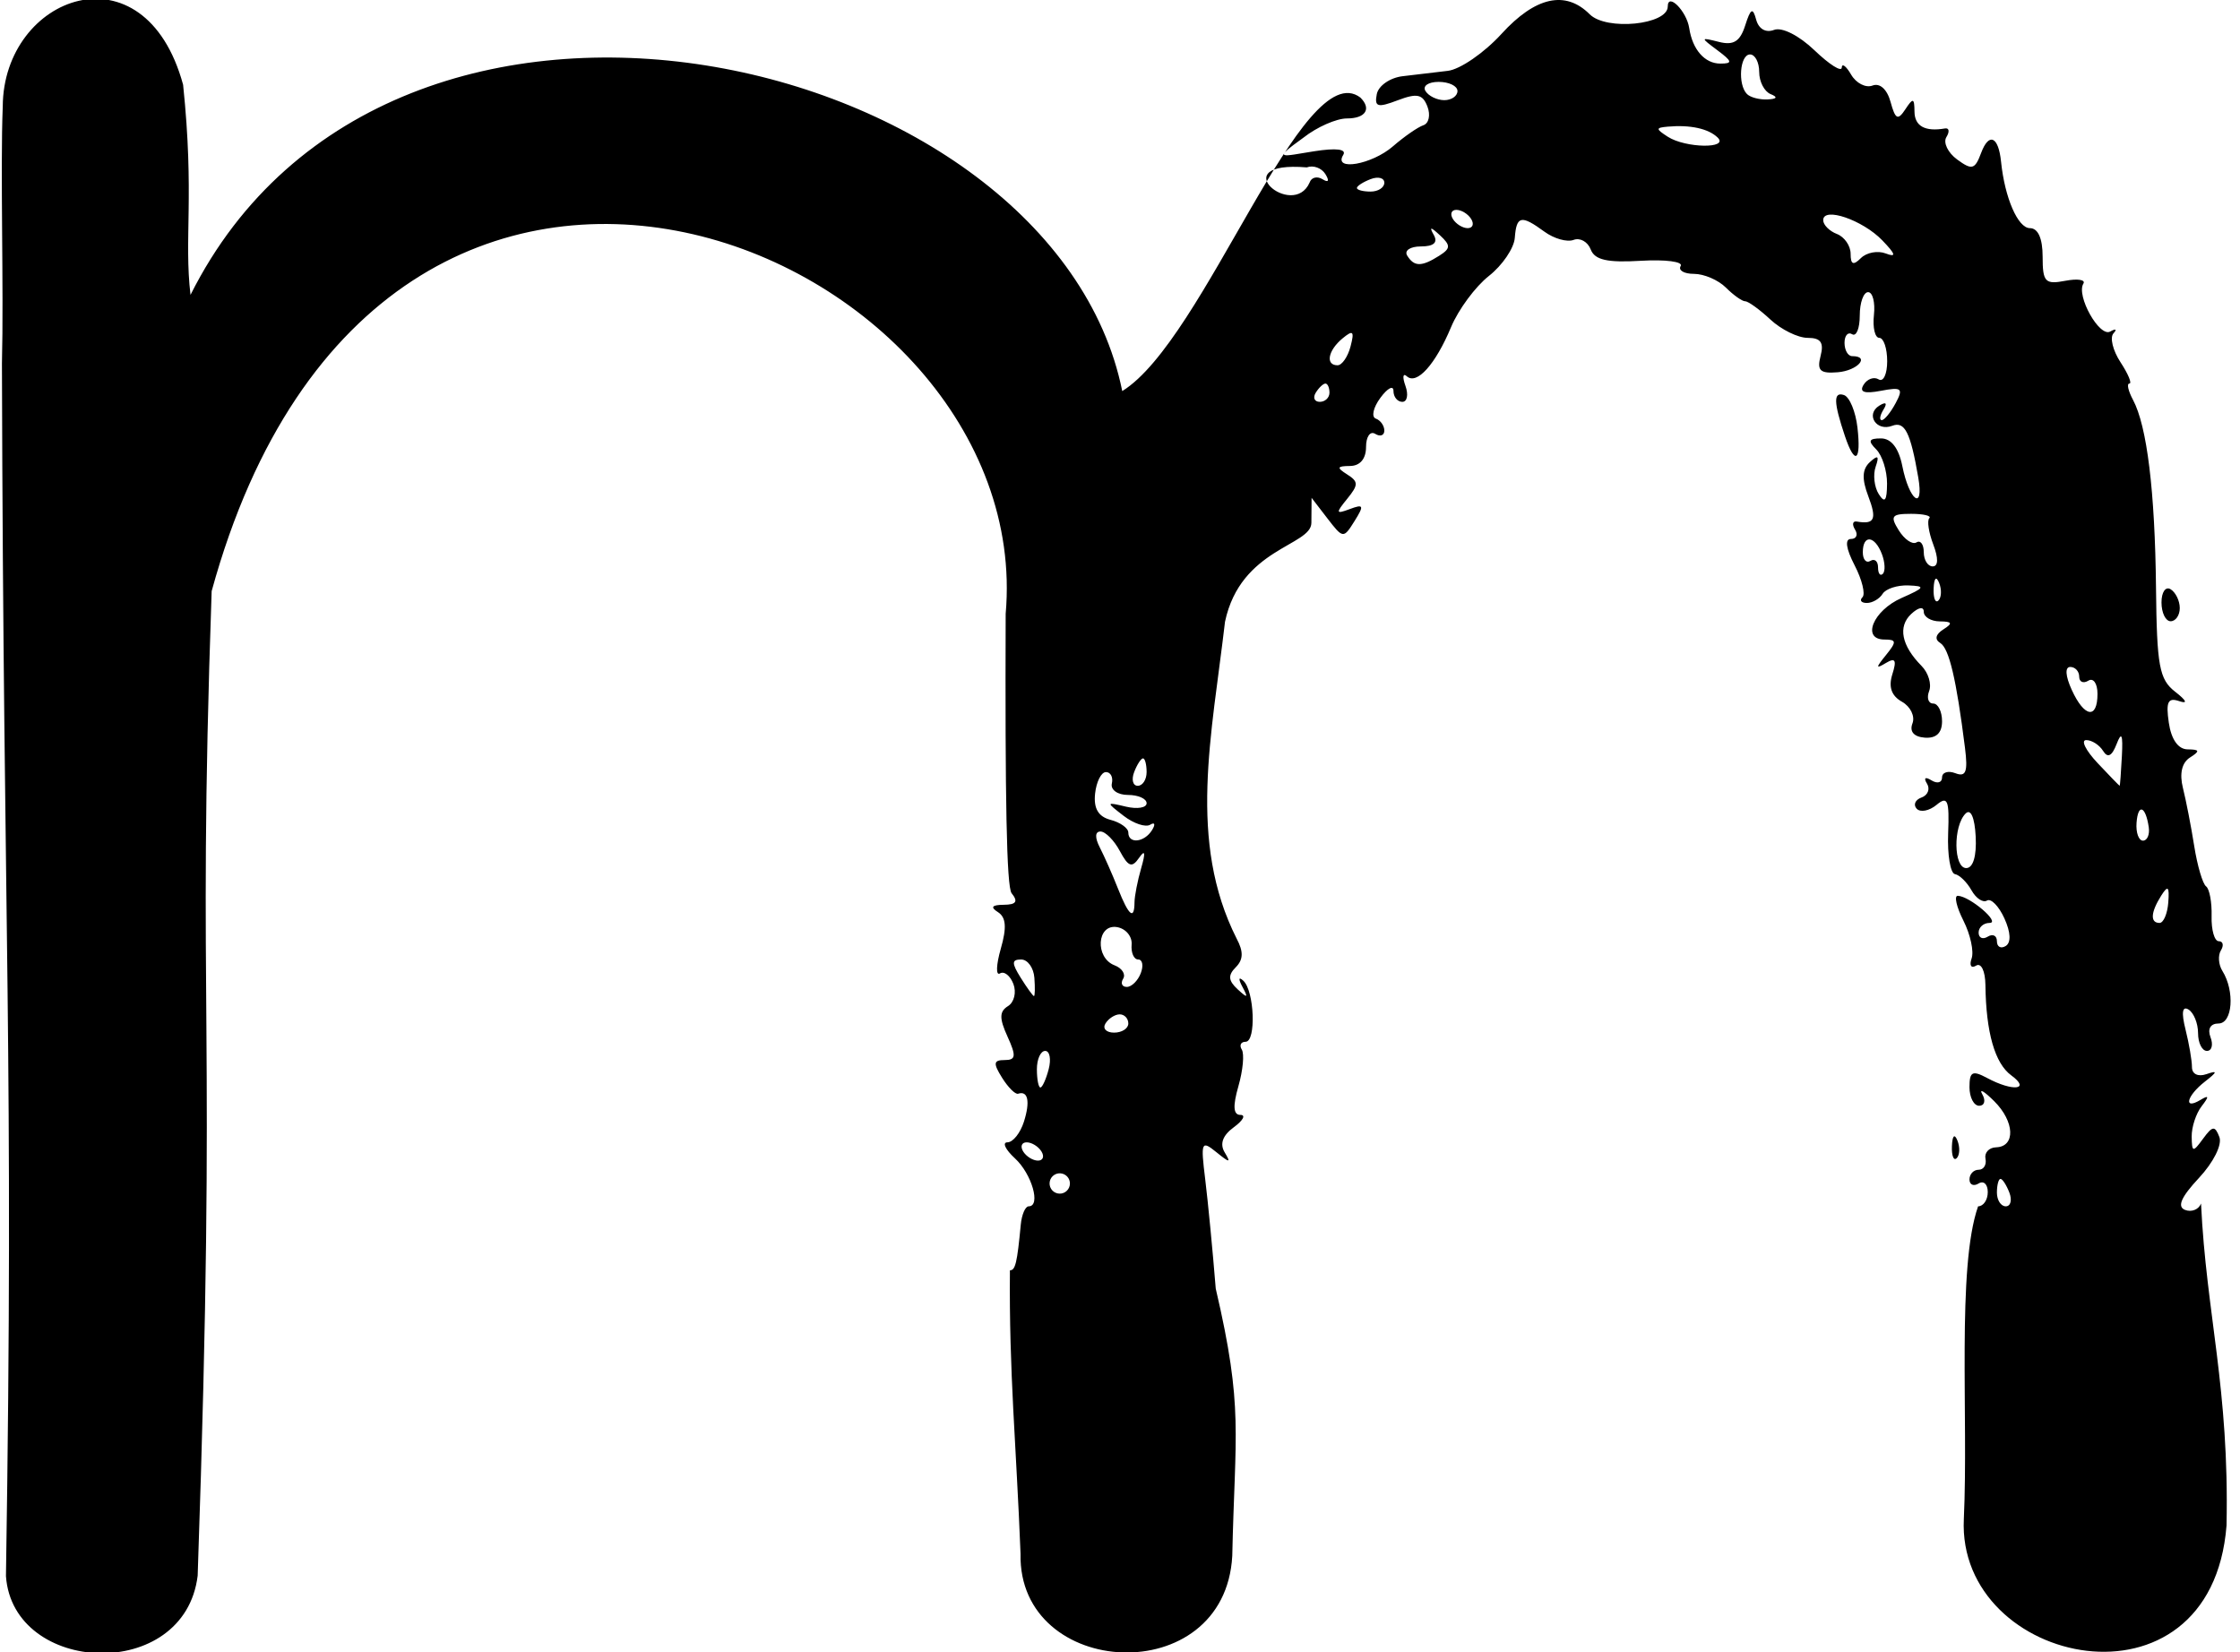
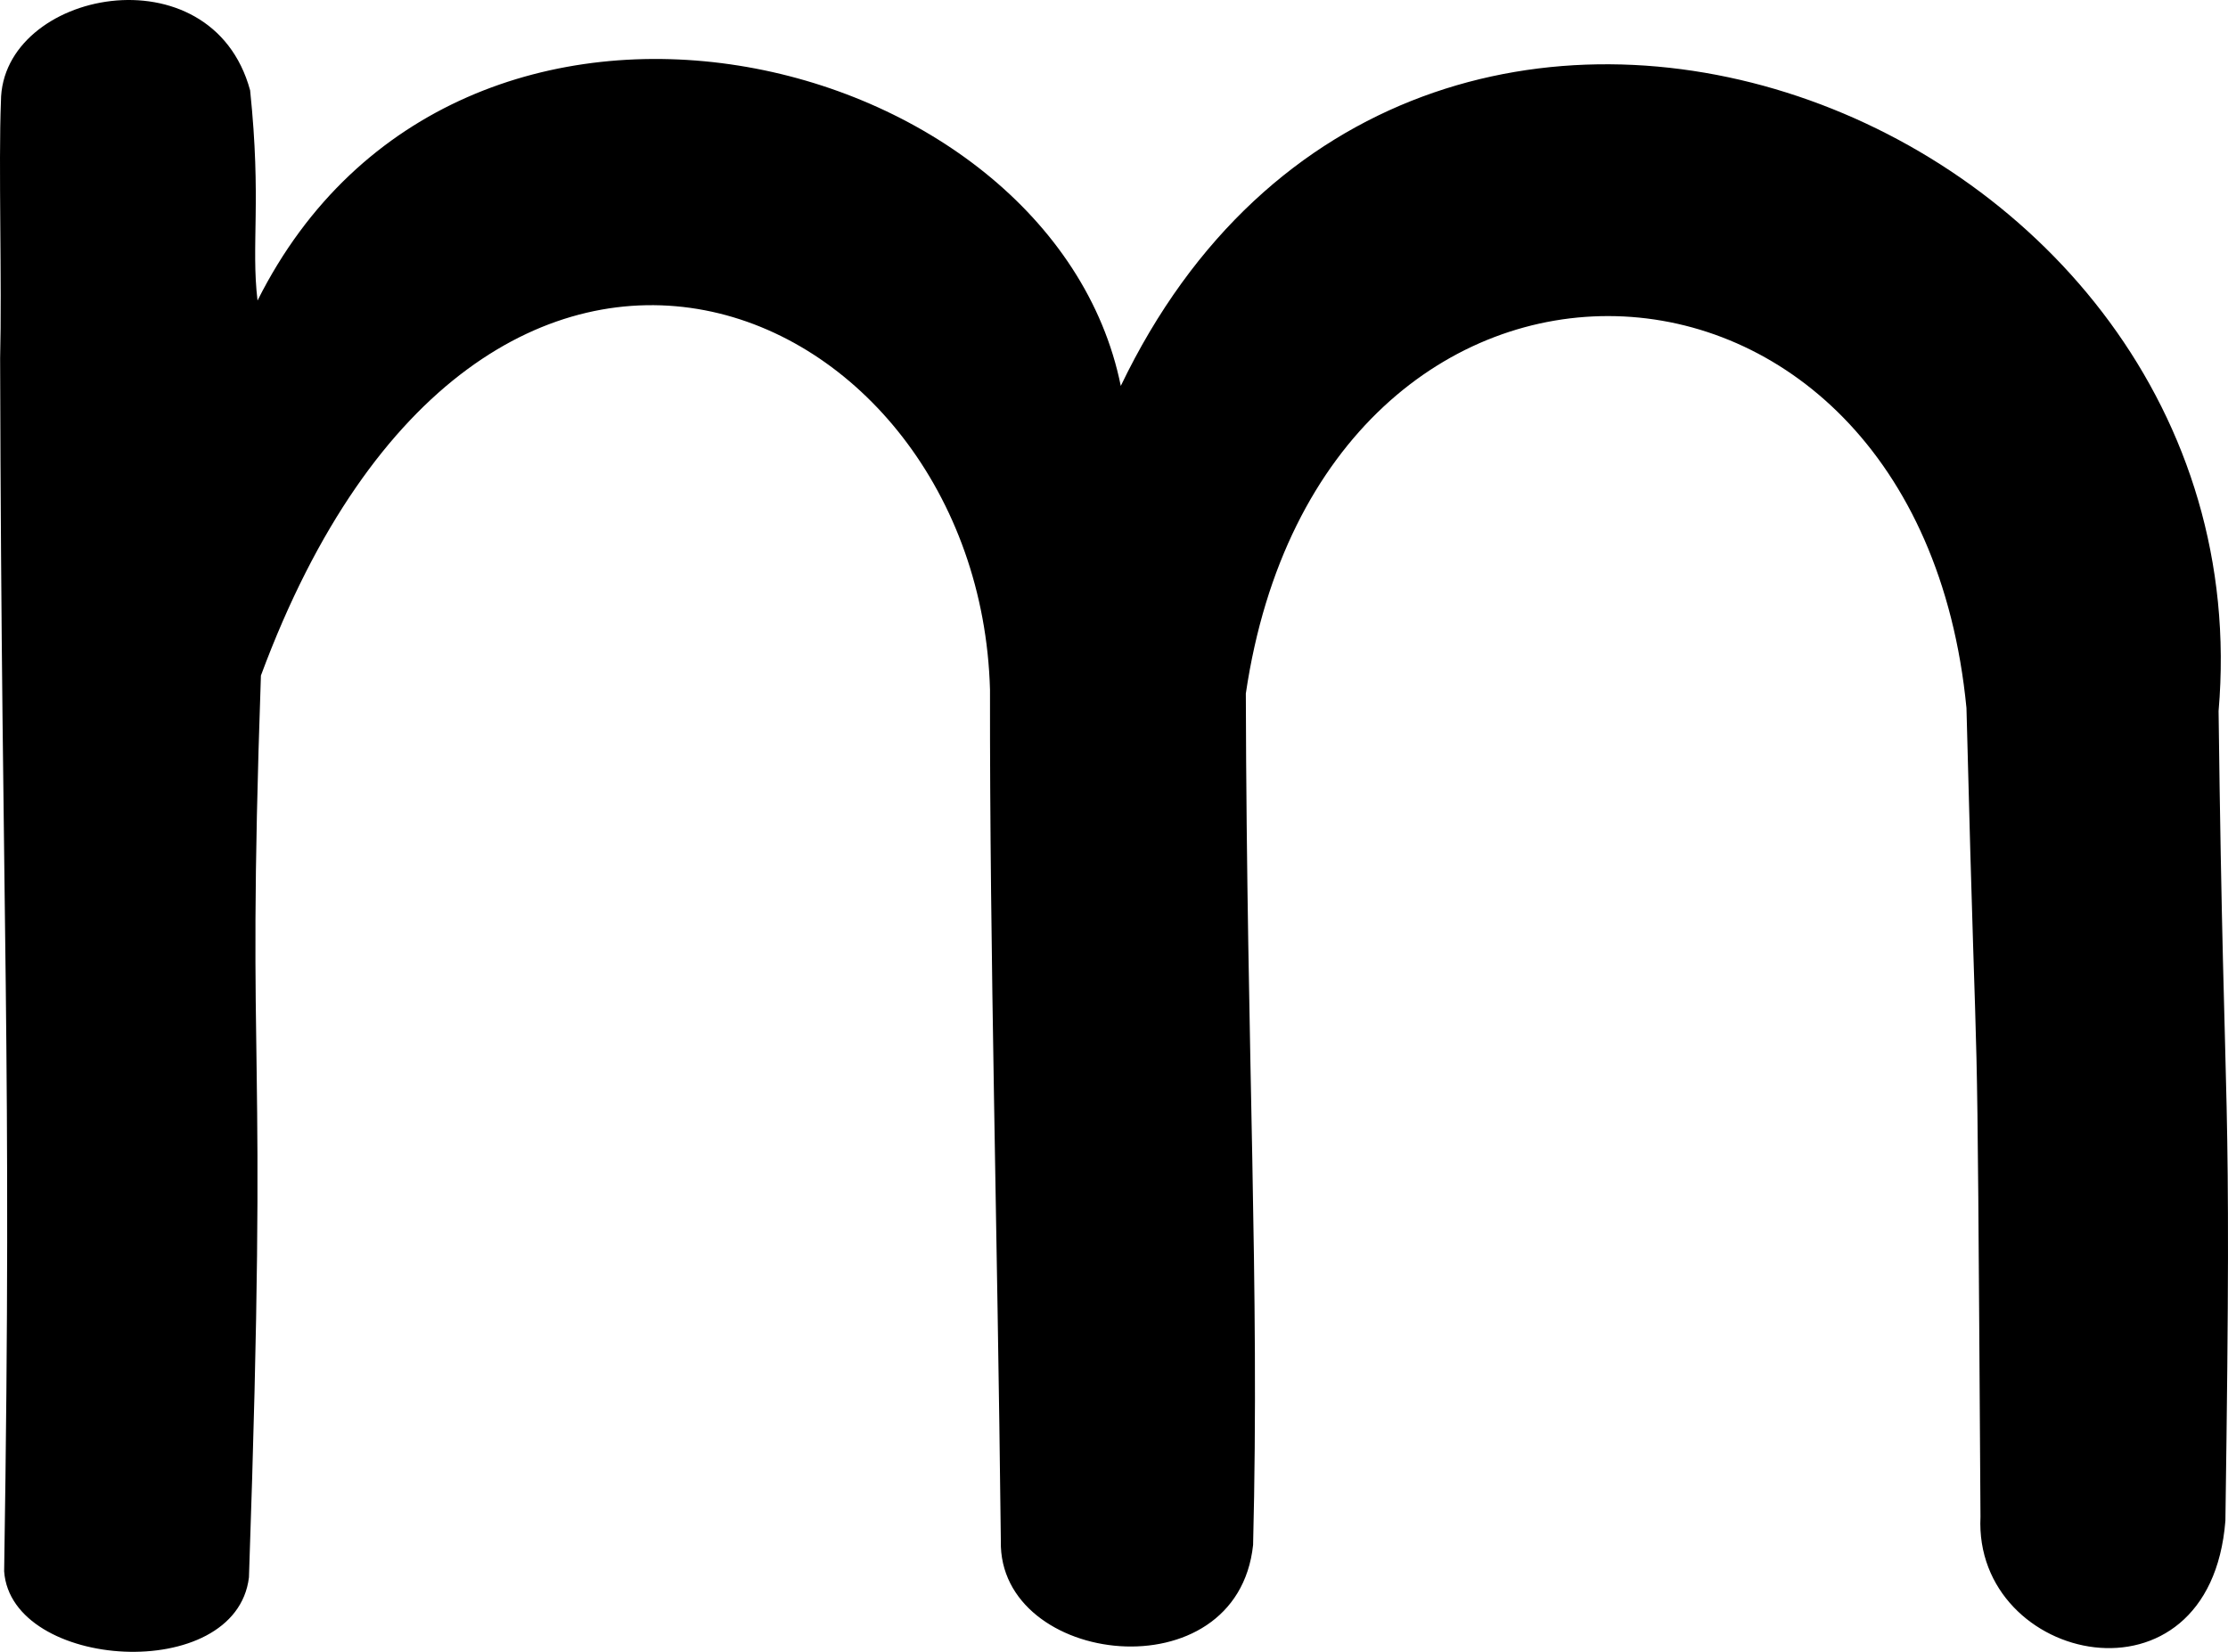
- <svg xmlns="http://www.w3.org/2000/svg" id="svg3626" version="1.1" width="1261.039" height="930" viewBox="0 0 1261.039 930">
+ <svg xmlns="http://www.w3.org/2000/svg" id="svg3626" version="1.1" width="1254.175" height="930" viewBox="0 0 1254.175 930">
  <defs id="defs3630" />
-   <path style="fill:#000000" d="m 574.532,874.91 c -2.387,-61.264 -6.539,-102.156 -5.983,-159.671 3.076,0 4.055,-4.121 6.114,-25.736 0.539,-5.662 2.543,-10.294 4.453,-10.294 7.003,0 1.76,-18.275 -7.753,-27.023 -5.387,-4.954 -7.281,-9.008 -4.207,-9.008 3.073,0 7.242,-5.212 9.264,-11.581 3.616,-11.394 2.332,-17.642 -3.244,-15.783 -1.56,0.52 -5.633,-3.534 -9.051,-9.008 -5.098,-8.164 -4.84,-9.953 1.438,-9.953 6.353,0 6.629,-2.25 1.623,-13.237 -4.676,-10.262 -4.612,-14.114 0.285,-17.14 3.474,-2.147 4.836,-7.758 3.028,-12.47 -1.808,-4.712 -5.212,-7.377 -7.564,-5.923 -2.352,1.454 -2.139,-4.811 0.474,-13.921 3.429,-11.955 2.979,-17.69 -1.618,-20.609 -4.399,-2.794 -3.389,-4.069 3.27,-4.124 7.049,-0.058 8.241,-1.807 4.437,-6.513 -2.86,-3.539 -3.694,-54.068 -3.342,-157.317 17.995,-205.074 -350.788,-363.317 -447.001,-12.765 -8.477,244.389 3.255,232.139 -7.874,554.321 C 103.95,947.549 7.282,943.065 3.353,887.438 7.963,593.892 1.912,528.147 1.089,204.647 2.166,162.312 0.119,95.464 1.55,59.97 1.828,-2.505 81.314,-32.108 103.084,47.714 109.57,110.076 103.514,134.399 107.25,166.035 220.22,-59.428 593.044,28.903 631.786,220.191 678.356,191.442 733.306,30.15 765.867,54.947 c 6.371,6.371 2.892,11.742 -7.606,11.742 -5.923,0 -16.925,4.858 -24.449,10.795 -17.892,12.877 -12.528,10.613 5.94,7.698 12.554,-1.981 18.469,-1.235 16.425,2.073 -5.709,9.237 16.099,5.454 27.984,-4.854 6.357,-5.513 14.077,-10.864 17.155,-11.89 3.078,-1.026 4.105,-5.754 2.281,-10.507 -2.686,-7 -5.867,-7.671 -16.748,-3.534 -11.329,4.307 -13.171,3.764 -11.765,-3.471 0.917,-4.718 7.458,-9.259 14.536,-10.091 7.077,-0.832 18.539,-2.191 25.47,-3.02 6.931,-0.829 20.519,-10.194 30.195,-20.81 19.069,-20.92 36.012,-24.687 49.658,-11.041 9.388,9.388 43.946,5.946 43.946,-4.377 0,-8.114 10.635,2.599 12.083,12.171 1.829,12.093 8.74,19.975 17.515,19.975 7.038,0 6.781,-1.211 -1.59,-7.465 -9.749,-7.283 -9.727,-7.398 0.881,-4.732 8.151,2.048 11.831,-0.27 14.7,-9.264 3.088,-9.677 4.282,-10.31 6.179,-3.274 1.413,5.244 5.423,7.543 10.056,5.765 4.464,-1.713 14.072,3.142 22.84,11.543 8.324,7.975 15.205,12.329 15.291,9.676 0.086,-2.653 2.463,-0.866 5.283,3.97 2.82,4.837 8.236,7.601 12.035,6.143 4.142,-1.589 8.21,2.103 10.158,9.221 2.702,9.872 4.104,10.571 8.319,4.152 4.339,-6.61 5.08,-6.425 5.147,1.287 0.072,8.201 5.944,11.443 17.19,9.49 2.334,-0.405 2.681,1.791 0.771,4.88 -1.909,3.089 0.814,8.758 6.051,12.597 8.354,6.123 10.011,5.673 13.494,-3.663 4.377,-11.732 9.77,-9.405 11.221,4.843 2.075,20.378 9.49,37.48 16.25,37.48 4.587,0 7.163,5.769 7.163,16.042 0,14.283 1.393,15.775 12.712,13.612 6.992,-1.337 11.595,-0.622 10.229,1.588 -4.186,6.773 9.077,30.414 15.129,26.965 3.125,-1.781 3.936,-1.314 1.803,1.037 -2.133,2.351 -0.343,9.671 3.979,16.267 4.322,6.596 6.564,11.992 4.984,11.992 -1.58,0 -0.662,4.132 2.04,9.181 7.886,14.735 12.38,51.445 12.949,105.765 0.462,44.13 1.846,51.628 10.817,58.599 6.38,4.957 7.235,6.955 2.249,5.261 -6.35,-2.159 -7.579,0.398 -5.85,12.176 1.385,9.435 5.28,14.937 10.611,14.987 6.823,0.065 7.068,0.937 1.293,4.595 -4.566,2.892 -5.988,9.069 -3.953,17.176 1.748,6.963 4.609,21.688 6.359,32.723 1.75,11.035 4.75,21.221 6.667,22.637 1.917,1.415 3.315,8.943 3.106,16.728 -0.209,7.785 1.602,14.155 4.024,14.155 2.422,0 2.972,2.316 1.222,5.147 -1.75,2.831 -1.376,8.043 0.831,11.581 7.087,11.365 5.746,29.597 -2.176,29.597 -4.531,0 -6.309,3.042 -4.514,7.721 1.63,4.246 0.719,7.721 -2.023,7.721 -2.742,0 -4.986,-4.496 -4.986,-9.991 0,-5.495 -2.409,-11.48 -5.354,-13.299 -3.523,-2.177 -4.11,1.647 -1.716,11.185 2.001,7.972 3.638,17.531 3.638,21.242 0,3.906 3.432,5.565 8.15,3.94 6.423,-2.213 6.241,-1.321 -0.858,4.206 -10.275,8.001 -12.314,16.194 -2.574,10.342 4.906,-2.947 5.072,-2.102 0.702,3.557 -3.153,4.082 -5.662,11.782 -5.576,17.111 0.144,8.867 0.687,8.964 6.411,1.135 5.346,-7.311 6.678,-7.449 9.174,-0.944 1.657,4.318 -3.319,14.287 -11.506,23.052 -10.067,10.777 -12.421,16.213 -7.791,17.989 3.65,1.4 7.688,-0.22 8.975,-3.599 2.944,62.281 15.977,103.832 14.353,181.323 -8.654,109.976 -151.94,79.271 -147.889,-3.697 2.651,-57.296 -4.082,-141.461 8.025,-176.05 2.998,0 5.451,-3.611 5.451,-8.025 0,-4.414 -2.316,-6.593 -5.147,-4.843 -2.831,1.75 -5.147,0.728 -5.147,-2.27 0,-2.998 2.316,-5.451 5.147,-5.451 2.831,0 4.568,-2.79 3.86,-6.2 -0.708,-3.41 1.967,-6.305 5.943,-6.434 11.086,-0.359 10.526,-14.483 -1.03,-25.97 -5.696,-5.662 -8.705,-7.399 -6.688,-3.86 2.017,3.539 1.215,6.434 -1.783,6.434 -2.998,0 -5.451,-4.714 -5.451,-10.476 0,-8.762 1.629,-9.604 9.956,-5.147 14.48,7.75 24.684,6.637 13.582,-1.481 -9.259,-6.77 -14.239,-24.188 -14.566,-50.939 -0.096,-7.841 -2.4,-12.62 -5.239,-10.865 -2.788,1.723 -3.928,-0.086 -2.533,-4.018 1.394,-3.933 -0.681,-13.52 -4.612,-21.305 -3.931,-7.785 -5.35,-14.081 -3.154,-13.991 6.819,0.278 24.337,15.278 17.844,15.278 -3.372,0 -6.131,2.453 -6.131,5.451 0,2.998 2.316,4.019 5.147,2.27 2.831,-1.75 5.147,-0.592 5.147,2.574 0,3.165 2.229,4.377 4.953,2.694 3.111,-1.923 2.831,-7.718 -0.752,-15.584 -3.138,-6.888 -7.541,-11.389 -9.784,-10.002 -2.243,1.386 -6.166,-1.21 -8.718,-5.77 -2.552,-4.56 -6.747,-8.662 -9.324,-9.116 -2.576,-0.454 -4.297,-10.794 -3.824,-22.978 0.729,-18.756 -0.278,-21.208 -6.558,-15.995 -4.08,3.386 -9.1,4.352 -11.155,2.145 -2.055,-2.206 -0.826,-5.051 2.73,-6.32 3.556,-1.27 4.936,-4.785 3.065,-7.811 -2.01,-3.252 -0.971,-4.001 2.542,-1.83 3.268,2.02 5.942,1.292 5.942,-1.617 0,-2.909 3.392,-3.988 7.537,-2.397 5.925,2.273 7.074,-0.79 5.371,-14.316 -4.874,-38.717 -8.93,-55.928 -13.905,-59.003 -3.307,-2.044 -2.665,-4.881 1.735,-7.669 5.44,-3.447 4.993,-4.442 -2.024,-4.504 -4.954,-0.045 -9.008,-2.486 -9.008,-5.429 0,-3.091 -2.988,-2.559 -7.076,1.26 -7.6,7.1 -5.476,17.803 5.797,29.203 3.86,3.904 5.799,10.273 4.31,14.155 -1.49,3.881 -0.465,7.057 2.277,7.057 2.742,0 4.986,4.489 4.986,9.975 0,6.608 -3.283,9.727 -9.729,9.242 -6.141,-0.463 -8.695,-3.427 -6.926,-8.038 1.542,-4.018 -1.13,-9.507 -5.938,-12.197 -5.903,-3.304 -7.654,-8.32 -5.391,-15.449 2.543,-8.012 1.667,-9.543 -3.635,-6.351 -5.785,3.484 -5.772,2.71 0.079,-4.503 6.055,-7.466 5.936,-8.709 -0.832,-8.709 -13.158,0 -6.459,-16.322 9.608,-23.411 13.173,-5.812 13.64,-6.688 3.764,-7.054 -6.203,-0.23 -12.709,1.898 -14.459,4.729 -1.75,2.831 -5.747,5.147 -8.883,5.147 -3.136,0 -4.25,-1.452 -2.475,-3.226 1.774,-1.774 -0.216,-9.881 -4.421,-18.015 -4.84,-9.36 -5.598,-14.789 -2.065,-14.789 3.071,0 4.116,-2.374 2.323,-5.275 -1.793,-2.901 -1.351,-4.943 0.983,-4.538 10.022,1.741 11.406,-1.28 6.498,-14.188 -3.746,-9.851 -3.497,-15.28 0.885,-19.302 4.533,-4.161 5.364,-3.496 3.241,2.592 -1.57,4.503 -0.789,11.452 1.737,15.442 3.393,5.359 4.613,3.826 4.671,-5.871 0.041,-7.219 -2.7,-15.905 -6.098,-19.302 -4.804,-4.804 -4.204,-6.177 2.702,-6.177 5.761,0 9.971,5.46 11.989,15.549 3.934,19.669 12.285,25.652 8.977,6.432 -4.372,-25.405 -7.595,-31.799 -14.661,-29.088 -8.916,3.421 -15.224,-6.43 -7.267,-11.348 3.764,-2.326 4.647,-1.493 2.354,2.218 -2.02,3.268 -2.459,5.943 -0.976,5.943 1.483,0 4.993,-4.292 7.801,-9.538 4.475,-8.362 3.451,-9.222 -8.305,-6.975 -9.332,1.784 -12.286,0.746 -9.715,-3.414 2.032,-3.288 5.851,-4.645 8.486,-3.016 2.635,1.629 4.792,-2.966 4.792,-10.21 0,-7.245 -1.998,-13.172 -4.439,-13.172 -2.442,0 -3.804,-5.791 -3.027,-12.868 0.777,-7.077 -0.7,-12.868 -3.281,-12.868 -2.582,0 -4.694,5.927 -4.694,13.172 0,7.245 -1.93,11.979 -4.289,10.521 -2.359,-1.458 -4.289,0.722 -4.289,4.843 0,4.122 1.93,7.494 4.289,7.494 10.324,0 3.074,8.15 -8.071,9.072 -9.989,0.827 -11.849,-0.932 -9.694,-9.172 1.976,-7.558 0.1,-10.195 -7.258,-10.195 -5.458,0 -14.897,-4.633 -20.974,-10.294 -6.077,-5.662 -12.47,-10.294 -14.206,-10.294 -1.736,0 -6.631,-3.474 -10.877,-7.721 -4.246,-4.246 -12.325,-7.721 -17.951,-7.721 -5.627,0 -8.998,-1.995 -7.491,-4.433 1.508,-2.438 -8.591,-3.754 -22.442,-2.925 -18.888,1.131 -25.941,-0.467 -28.216,-6.395 -1.668,-4.347 -6.006,-6.763 -9.639,-5.369 -3.633,1.394 -11.005,-0.682 -16.382,-4.613 -13.118,-9.592 -15.769,-9.043 -16.711,3.459 -0.44,5.834 -7.004,15.488 -14.587,21.453 -7.583,5.965 -17.154,18.901 -21.268,28.747 -8.819,21.108 -19.329,32.798 -24.937,27.737 -2.204,-1.988 -2.552,0.438 -0.774,5.392 1.778,4.954 0.989,9.008 -1.753,9.008 -2.742,0 -4.986,-2.759 -4.986,-6.131 0,-3.372 -3.312,-1.635 -7.361,3.86 -4.049,5.495 -5.207,10.764 -2.574,11.707 2.633,0.944 4.787,3.976 4.787,6.738 0,2.762 -2.316,3.591 -5.147,1.841 -2.831,-1.75 -5.147,1.588 -5.147,7.417 0,6.632 -3.371,10.628 -9.008,10.677 -7.397,0.065 -7.687,0.915 -1.618,4.755 6.422,4.063 6.422,5.865 0,13.753 -6.58,8.082 -6.411,8.71 1.542,5.73 7.756,-2.906 8.1,-2.014 2.61,6.776 -6.213,9.948 -6.476,9.923 -15.252,-1.477 l -8.929,-11.6 -0.113,14.096 c -0.106,13.02 -39.809,14.092 -48.624,55.653 -7.413,63.839 -21.186,123.497 6.573,178.474 3.89,7.269 3.745,11.813 -0.512,16.07 -4.483,4.483 -4.239,7.511 0.996,12.37 5.634,5.229 6.154,4.988 2.778,-1.287 -2.416,-4.492 -2.225,-5.958 0.457,-3.506 6.266,5.728 7.333,34.389 1.28,34.389 -2.667,0 -3.621,1.986 -2.12,4.414 1.501,2.428 0.641,11.693 -1.911,20.589 -3.234,11.276 -2.891,16.174 1.133,16.174 3.174,0 1.501,3.123 -3.719,6.94 -6.284,4.595 -8.022,9.378 -5.143,14.155 3.636,6.034 2.867,6.012 -4.699,-0.13 -8.435,-6.848 -8.857,-5.803 -6.244,15.442 1.541,12.533 4.202,40.158 5.913,61.391 15.782,67.5 10.812,80.774 9.304,150.487 -4.16,75.902 -120.672,69.428 -119.195,-1.111 z M 1131.199,671.488 c -1.63,-4.246 -3.873,-7.721 -4.986,-7.721 -1.113,0 -2.023,3.474 -2.023,7.721 0,4.246 2.244,7.721 4.986,7.721 2.742,0 3.652,-3.474 2.023,-7.721 z m -529.724,-8.16 c -1.657,-2.682 -5.207,-3.52 -7.889,-1.862 -2.681,1.657 -3.52,5.207 -1.862,7.889 1.657,2.681 5.207,3.52 7.889,1.862 2.682,-1.657 3.52,-5.207 1.862,-7.889 z m -15.17,-15.002 c -1.75,-2.831 -5.497,-5.147 -8.328,-5.147 -2.831,0 -3.716,2.316 -1.966,5.147 1.75,2.831 5.497,5.147 8.328,5.147 2.831,0 3.716,-2.316 1.966,-5.147 z m 4.065,-46.325 c 1.481,-5.662 0.593,-10.294 -1.973,-10.294 -2.566,0 -4.665,4.633 -4.665,10.294 0,5.662 0.888,10.294 1.973,10.294 1.085,0 3.185,-4.633 4.665,-10.294 z m 44.834,-25.736 c 0,-2.831 -2.18,-5.147 -4.843,-5.147 -2.664,0 -6.275,2.316 -8.025,5.147 -1.75,2.831 0.43,5.147 4.843,5.147 4.414,0 8.025,-2.316 8.025,-5.147 z m -52.887,-25.736 c -0.427,-5.662 -3.777,-10.294 -7.445,-10.294 -5.381,0 -5.427,1.989 -0.24,10.294 3.536,5.662 6.886,10.294 7.445,10.294 0.559,0 0.667,-4.633 0.24,-10.294 z m 59.896,-2.574 c 1.63,-4.246 0.977,-7.721 -1.451,-7.721 -2.427,0 -4.092,-3.781 -3.699,-8.403 0.393,-4.622 -3.338,-9.049 -8.293,-9.839 -11.302,-1.801 -12.467,17.238 -1.316,21.517 4.23,1.623 6.41,5.025 4.843,7.559 -1.566,2.534 -0.643,4.608 2.052,4.608 2.695,0 6.234,-3.474 7.863,-7.721 z m 578.452,-39.826 c 0.682,-9.051 -0.168,-9.877 -3.973,-3.86 -5.95,9.411 -6.317,15.377 -0.946,15.377 2.228,0 4.442,-5.182 4.92,-11.516 z m -581.98,-0.065 c 0.026,-3.539 1.723,-12.225 3.769,-19.302 2.558,-8.848 2.179,-10.641 -1.211,-5.739 -3.992,5.771 -6.051,5.036 -10.813,-3.86 -3.235,-6.044 -8.136,-10.99 -10.891,-10.99 -3.106,0 -3.248,3.423 -0.373,9.008 2.55,4.954 7.153,15.377 10.228,23.163 6.037,15.285 9.214,17.925 9.292,7.721 z m 473.559,-37.017 c -0.56,-10.78 -2.78,-15.873 -5.669,-13.01 -7.095,7.03 -6.824,30.725 0.352,30.725 3.856,0 5.886,-6.765 5.317,-17.714 z m -463.68,-3.669 c 2.02,-3.268 1.552,-4.632 -1.04,-3.03 -2.592,1.602 -9.319,-0.646 -14.95,-4.995 -10.05,-7.763 -10.025,-7.857 1.343,-5.173 6.37,1.504 11.581,0.636 11.581,-1.93 1.4e-4,-2.566 -4.734,-4.666 -10.52,-4.666 -5.786,0 -9.855,-2.895 -9.043,-6.434 0.813,-3.539 -0.688,-6.434 -3.336,-6.434 -2.647,0 -5.396,5.463 -6.107,12.139 -0.891,8.355 1.824,12.955 8.709,14.755 5.502,1.439 10.003,4.662 10.003,7.163 0,6.544 9.036,5.6 13.36,-1.396 z m 561.107,-1.629 c -1.761,-11.996 -6.041,-13.554 -6.874,-2.502 -0.417,5.54 1.209,10.074 3.613,10.074 2.404,0 3.872,-3.407 3.261,-7.572 z M 645.498,434.716 c 0,-4.246 -0.91,-7.721 -2.023,-7.721 -1.112,0 -3.356,3.474 -4.986,7.721 -1.63,4.246 -0.719,7.721 2.023,7.721 2.742,0 4.986,-3.474 4.986,-7.721 z m 549.047,-9.018 c 0.635,-12.237 -0.161,-14.051 -2.972,-6.765 -2.638,6.837 -5.019,8.046 -7.606,3.86 -2.071,-3.351 -6.349,-6.092 -9.506,-6.092 -3.157,0 -0.302,5.791 6.348,12.868 6.649,7.077 12.264,12.863 12.479,12.858 0.213,-0.006 0.78,-7.533 1.257,-16.728 z m -13.736,-35.037 c 0,-5.829 -2.316,-9.167 -5.147,-7.417 -2.831,1.75 -5.147,0.728 -5.147,-2.27 0,-2.998 -2.267,-5.451 -5.037,-5.451 -3.064,0 -2.74,5.04 0.826,12.868 7.107,15.598 14.505,16.756 14.505,2.27 z m -89.134,-62.428 c -1.643,-4.106 -2.863,-2.887 -3.11,3.11 -0.223,5.426 0.993,8.466 2.703,6.756 1.71,-1.71 1.893,-6.15 0.407,-9.865 z m -32.255,-16.313 c -4.019,-10.472 -10.723,-11.074 -10.723,-0.963 0,4.122 1.93,6.301 4.289,4.843 2.359,-1.458 4.289,0.189 4.289,3.658 0,3.47 1.213,5.096 2.695,3.614 1.482,-1.482 1.234,-6.501 -0.551,-11.152 z m 28.941,-5.355 c -2.58,-6.786 -3.584,-13.446 -2.232,-14.798 1.353,-1.353 -3.266,-2.459 -10.265,-2.459 -10.992,0 -11.932,1.269 -6.905,9.318 3.2,5.125 7.672,8.173 9.936,6.774 2.264,-1.399 4.117,1.067 4.117,5.48 0,4.414 2.259,8.025 5.02,8.025 3.17,0 3.291,-4.546 0.329,-12.339 z M 748.443,221.106 c 0,-2.831 -1.022,-5.147 -2.27,-5.147 -1.248,0 -3.701,2.316 -5.451,5.147 -1.75,2.831 -0.728,5.147 2.27,5.147 2.998,0 5.451,-2.316 5.451,-5.147 z m 11.863,-26.03 c 2.272,-8.688 1.456,-9.499 -4.547,-4.517 -8.188,6.796 -9.712,15.106 -2.769,15.106 2.501,0 5.793,-4.765 7.316,-10.589 z m 49.861,-51.043 c 6.539,-4.134 6.618,-5.84 0.532,-11.502 -5.34,-4.968 -6.228,-5.022 -3.514,-0.214 2.408,4.265 -0.041,6.434 -7.269,6.434 -5.996,0 -9.47,2.316 -7.721,5.147 3.929,6.357 8.083,6.388 17.972,0.136 z m 251.421,-1.33 c 6.136,2.355 5.654,0.499 -1.914,-7.361 -11.069,-11.496 -33.281,-19.098 -33.281,-11.39 0,2.655 3.474,6.16 7.721,7.79 4.247,1.63 7.721,6.653 7.721,11.162 0,6.06 1.507,6.693 5.774,2.425 3.176,-3.176 9.466,-4.358 13.979,-2.626 z M 828.225,123.309 c -1.75,-2.831 -5.497,-5.147 -8.328,-5.147 -2.831,0 -3.716,2.316 -1.966,5.147 1.75,2.831 5.497,5.147 8.328,5.147 2.831,0 3.716,-2.316 1.966,-5.147 z M 737.284,102.739 c 0.959,-2.877 4.22,-3.7 7.246,-1.829 3.362,2.078 3.99,0.953 1.613,-2.892 -2.14,-3.461 -6.848,-5.158 -10.463,-3.771 -47.406,-3.935 -7.779,29.971 1.603,8.493 z m 42.042,0.143 c 0,-2.742 -3.474,-3.652 -7.721,-2.023 -4.246,1.63 -7.721,3.873 -7.721,4.986 0,1.113 3.474,2.023 7.721,2.023 4.246,0 7.721,-2.244 7.721,-4.986 z M 966.943,77.414 c -5.198,-5.014 -15.405,-7.237 -28.052,-6.108 -6.863,0.612 -6.863,1.243 0,5.678 9.991,6.457 34.692,6.835 28.052,0.43 z M 820.504,51.247 c 0,-2.831 -4.769,-5.147 -10.598,-5.147 -5.829,0 -9.167,2.316 -7.417,5.147 1.75,2.831 6.519,5.147 10.598,5.147 4.079,0 7.417,-2.316 7.417,-5.147 z m 176.292,1.738 c -3.539,-1.428 -6.434,-7.036 -6.434,-12.462 0,-5.426 -2.316,-9.866 -5.147,-9.866 -5.75,0 -7.055,16.965 -1.716,22.305 1.887,1.887 7.099,3.249 11.581,3.025 5.316,-0.265 5.912,-1.309 1.716,-3.003 z M 1098.861,645.323 c 0.247,-5.996 1.467,-7.216 3.11,-3.11 1.487,3.716 1.304,8.155 -0.406,9.866 -1.711,1.71 -2.927,-1.33 -2.704,-6.756 z m 117.98,-306.135 c 0,-5.829 2.316,-9.167 5.147,-7.417 2.831,1.75 5.147,6.519 5.147,10.598 0,4.079 -2.316,7.417 -5.147,7.417 -2.831,0 -5.147,-4.769 -5.147,-10.598 z m -178.205,-93.633 c -6.43,-19.13 -6.573,-25.133 -0.549,-23.125 3.147,1.049 6.564,9.287 7.594,18.307 2.176,19.054 -1.431,21.52 -7.045,4.818 z" id="path3636" />
+   <path style="fill:#000000" d="M 563.387,867.583 C 561.409,688.767 557.112,539.138 557.286,388.268 551.125,167.041 272.101,42.589 146.875,380.333 c -8.479,244.443 4.394,185.494 -6.737,507.747 C 132.807,948.487 6.263,940.309 2.332,884.669 6.943,591.058 0.891,525.298 0.068,201.727 1.146,159.383 -0.902,92.52 0.529,57.018 0.807,-5.47 119.025,-28.971 140.8,50.868 147.287,113.245 141.23,137.573 144.967,169.216 257.961,-56.297 592.153,25.944 630.904,217.275 794.788,-124.106 1277.875,62.868 1248.874,400.349 c 3.127,252.442 7.667,189.743 3.837,455.831 -8.656,110 -141.919,80.761 -137.867,-2.225 -2.219,-345.821 -1.18,-191.135 -7.894,-455.37 -27.892,-287.367 -362.855,-298.111 -405.652,-8.132 0.529,206.631 7.817,331.988 4.088,479.379 -8.993,84.375 -143.478,68.304 -142,-2.25 z" id="path3636" />
</svg>
